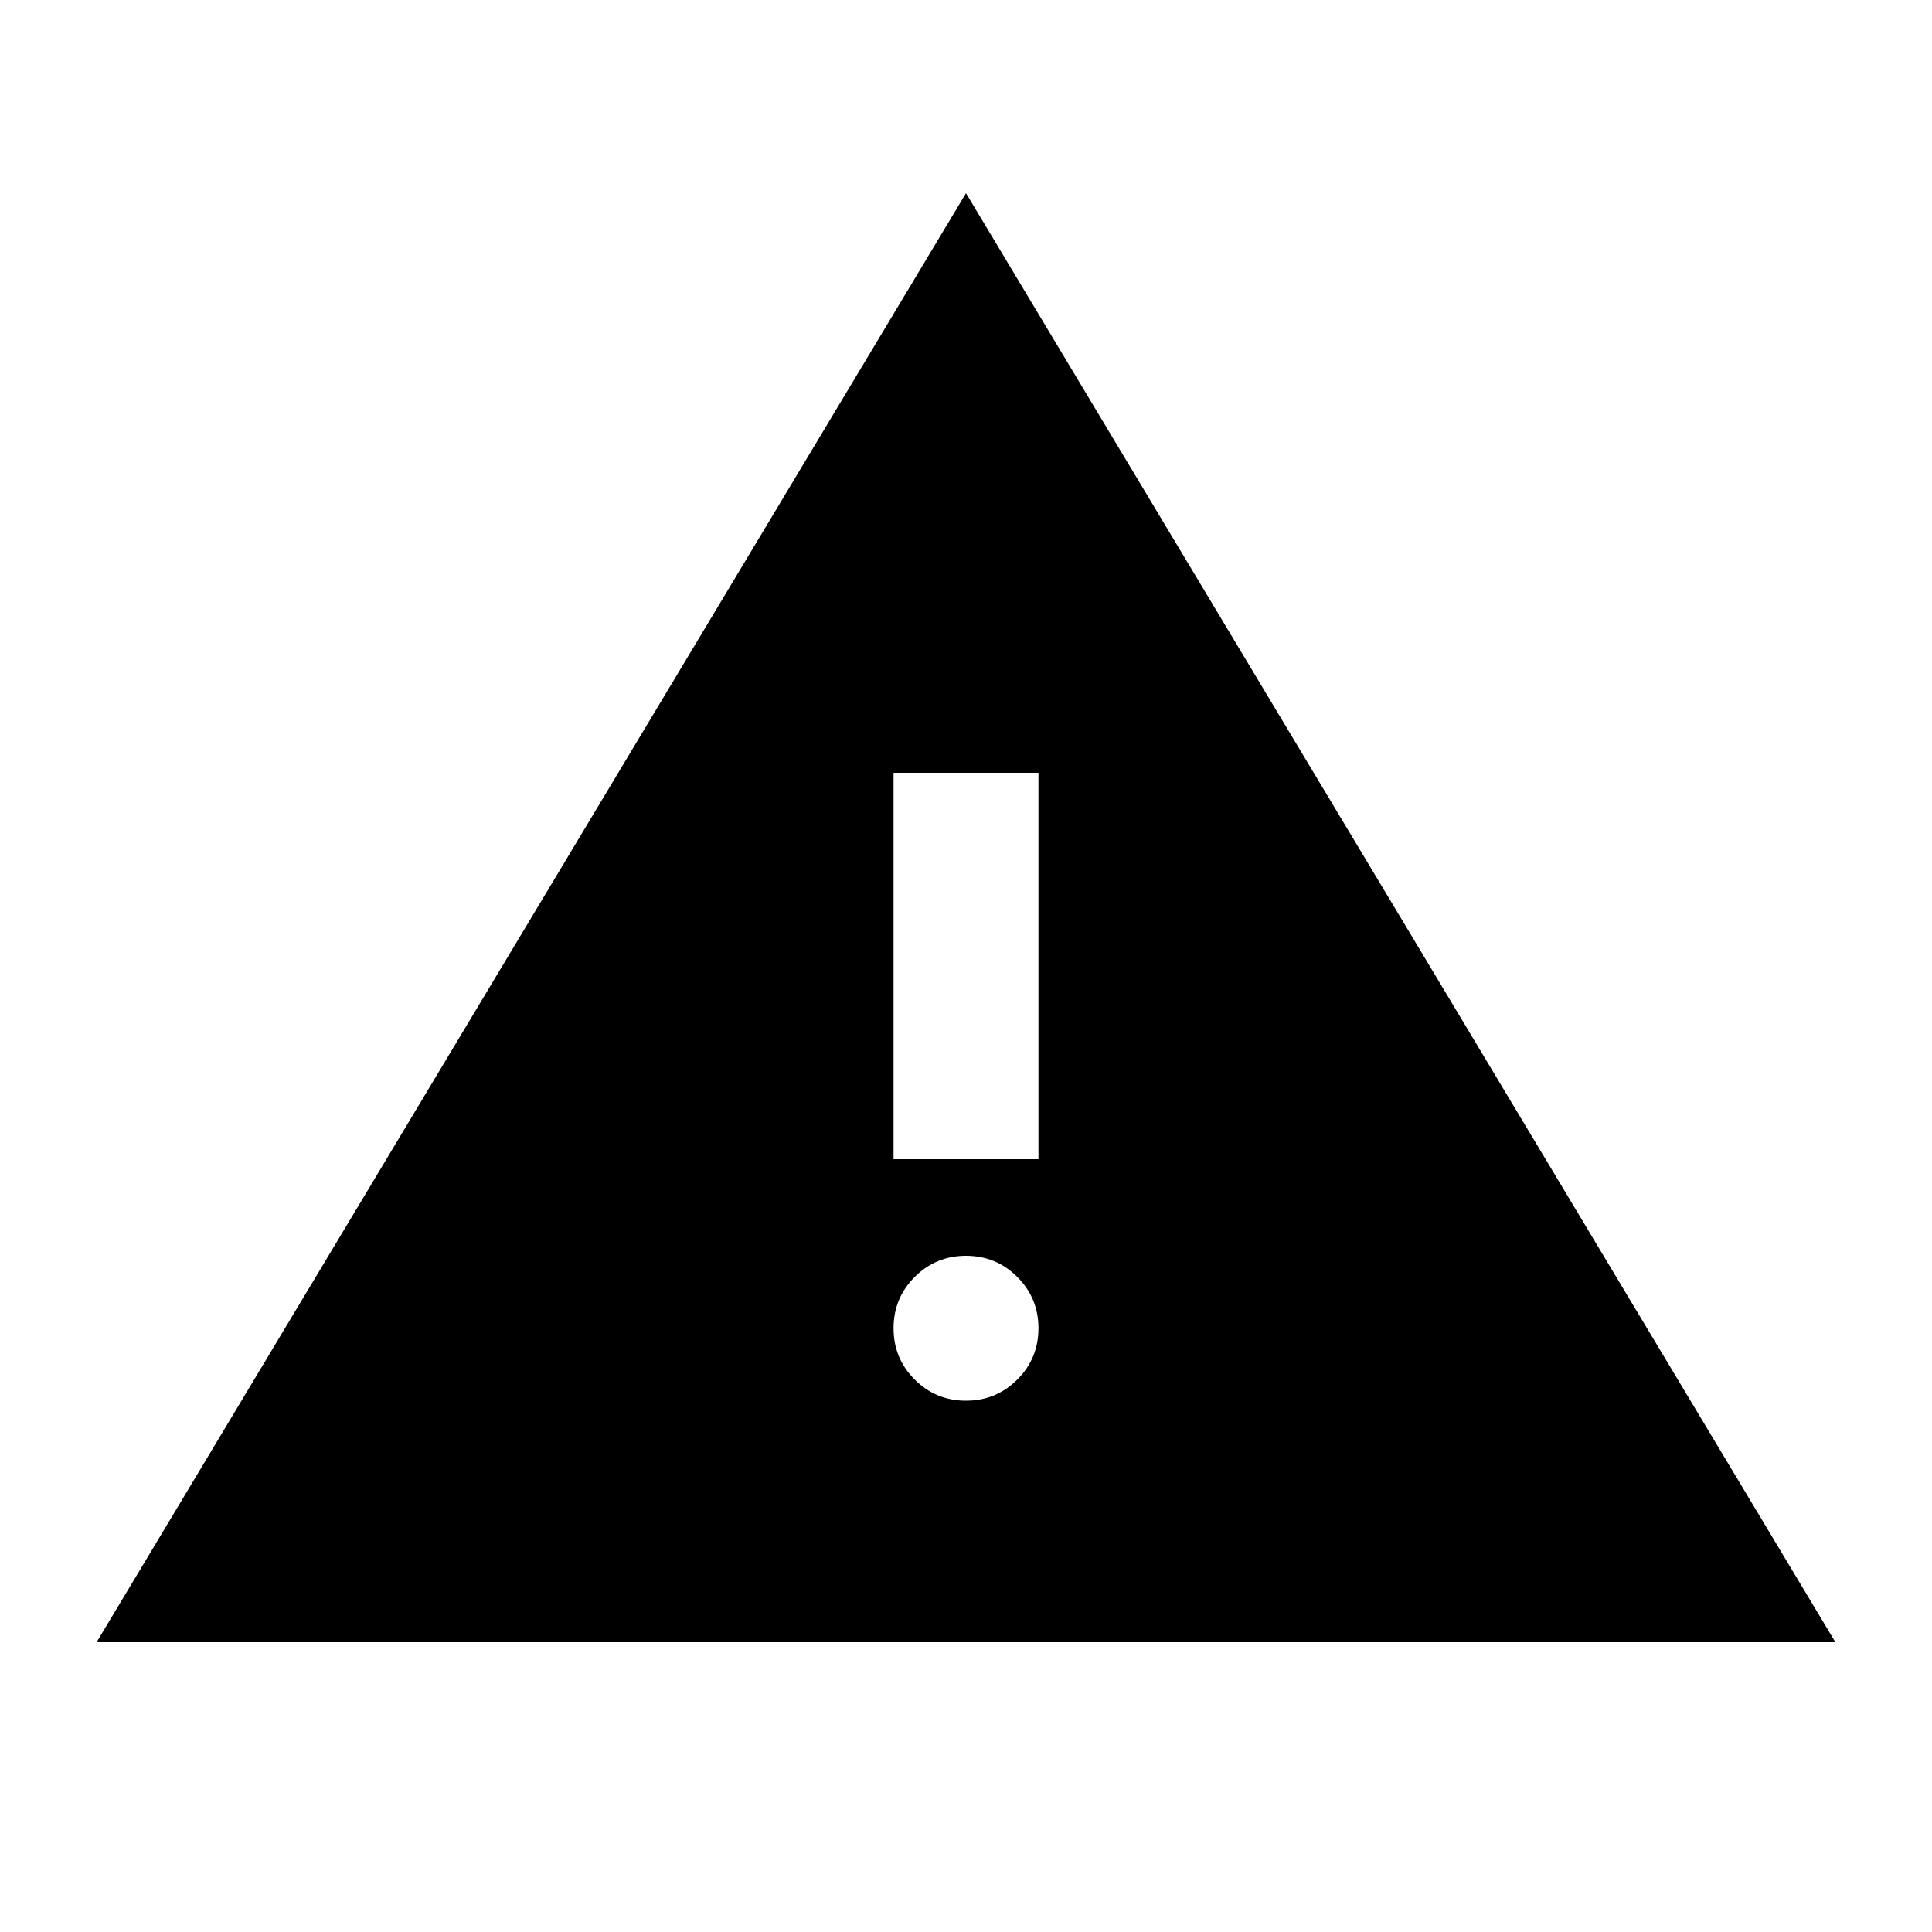
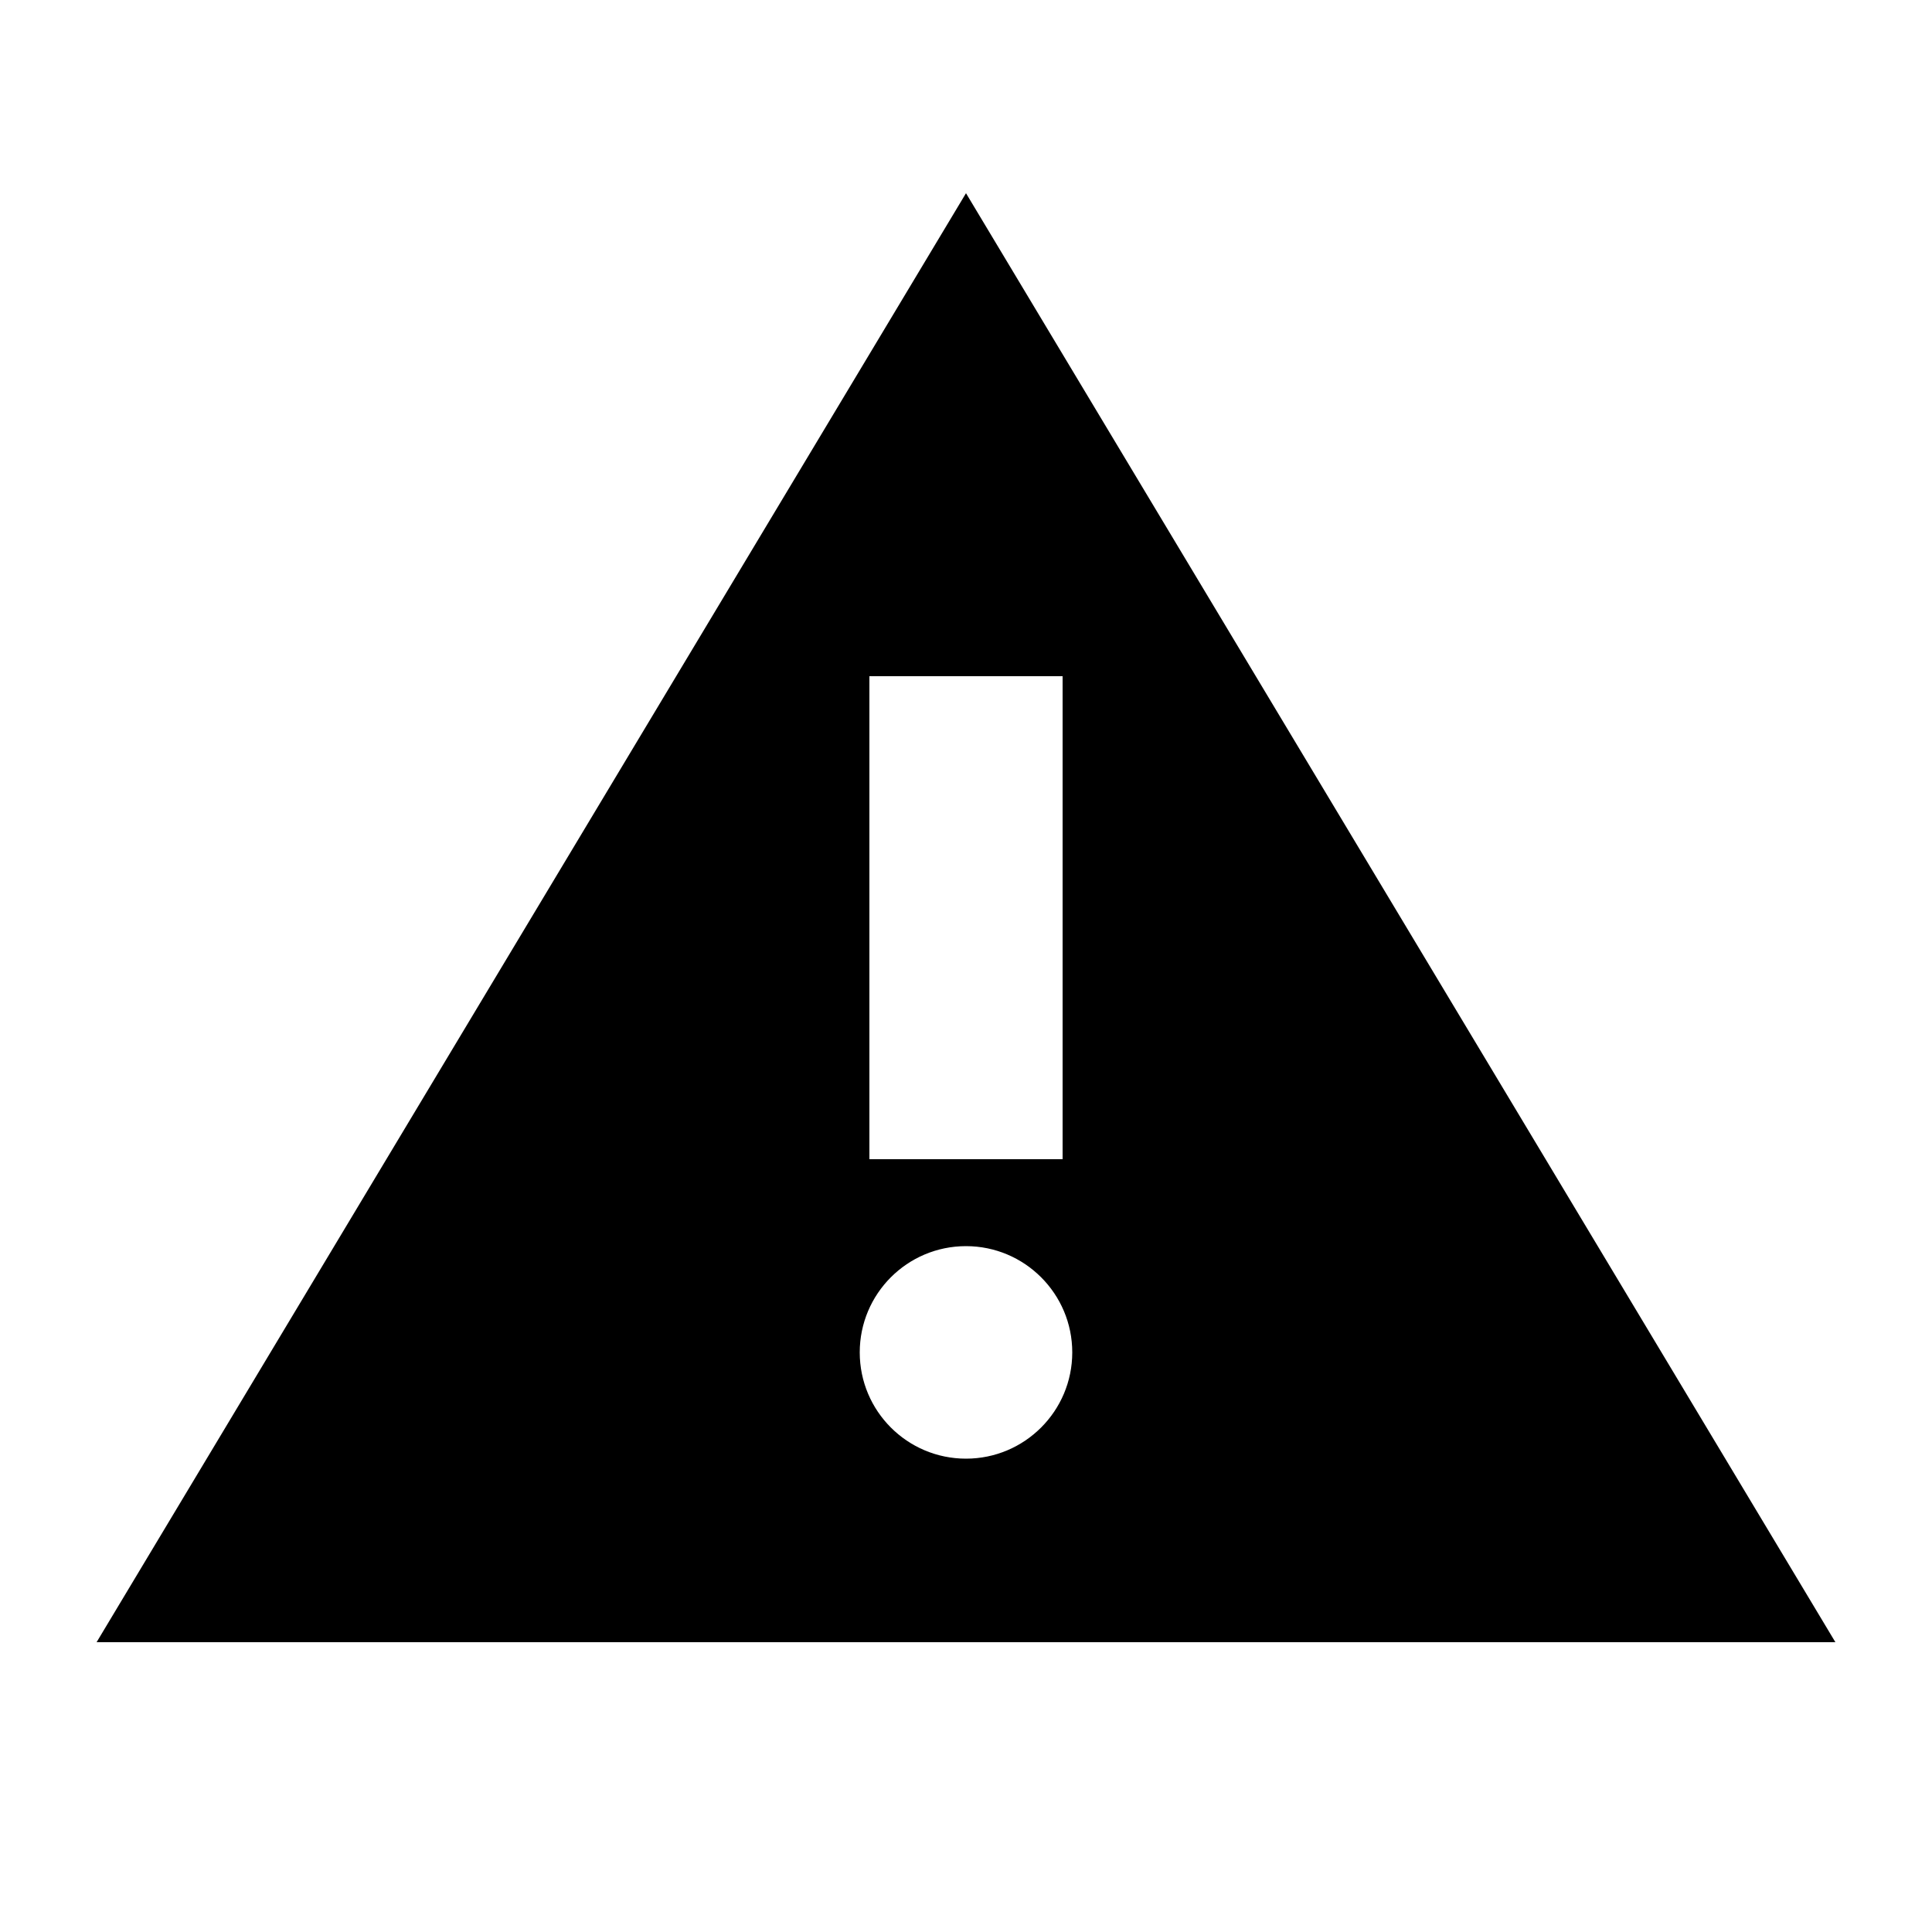
<svg xmlns="http://www.w3.org/2000/svg" width="20" height="20" viewBox="0 0 20 20" fill="none">
-   <path d="M1 17L10 2L19 17H1ZM10 14.5C10.208 14.5 10.385 14.427 10.531 14.281C10.677 14.135 10.75 13.958 10.75 13.75C10.75 13.542 10.677 13.365 10.531 13.219C10.385 13.073 10.208 13 10 13C9.792 13 9.615 13.073 9.469 13.219C9.323 13.365 9.25 13.542 9.25 13.75C9.25 13.958 9.323 14.135 9.469 14.281C9.615 14.427 9.792 14.5 10 14.5ZM9.25 12H10.75V8H9.25V12Z" fill="black" />
+   <path fill-rule="evenodd" clip-rule="evenodd" d="M1 17L10 2L19 17H1ZM11 7V12H9V7H11ZM10 15.1C10.607 15.1 11.1 14.607 11.1 14C11.1 13.393 10.607 12.9 10 12.9C9.392 12.9 8.9 13.393 8.9 14C8.9 14.607 9.392 15.1 10 15.1Z" fill="black" />
</svg>
